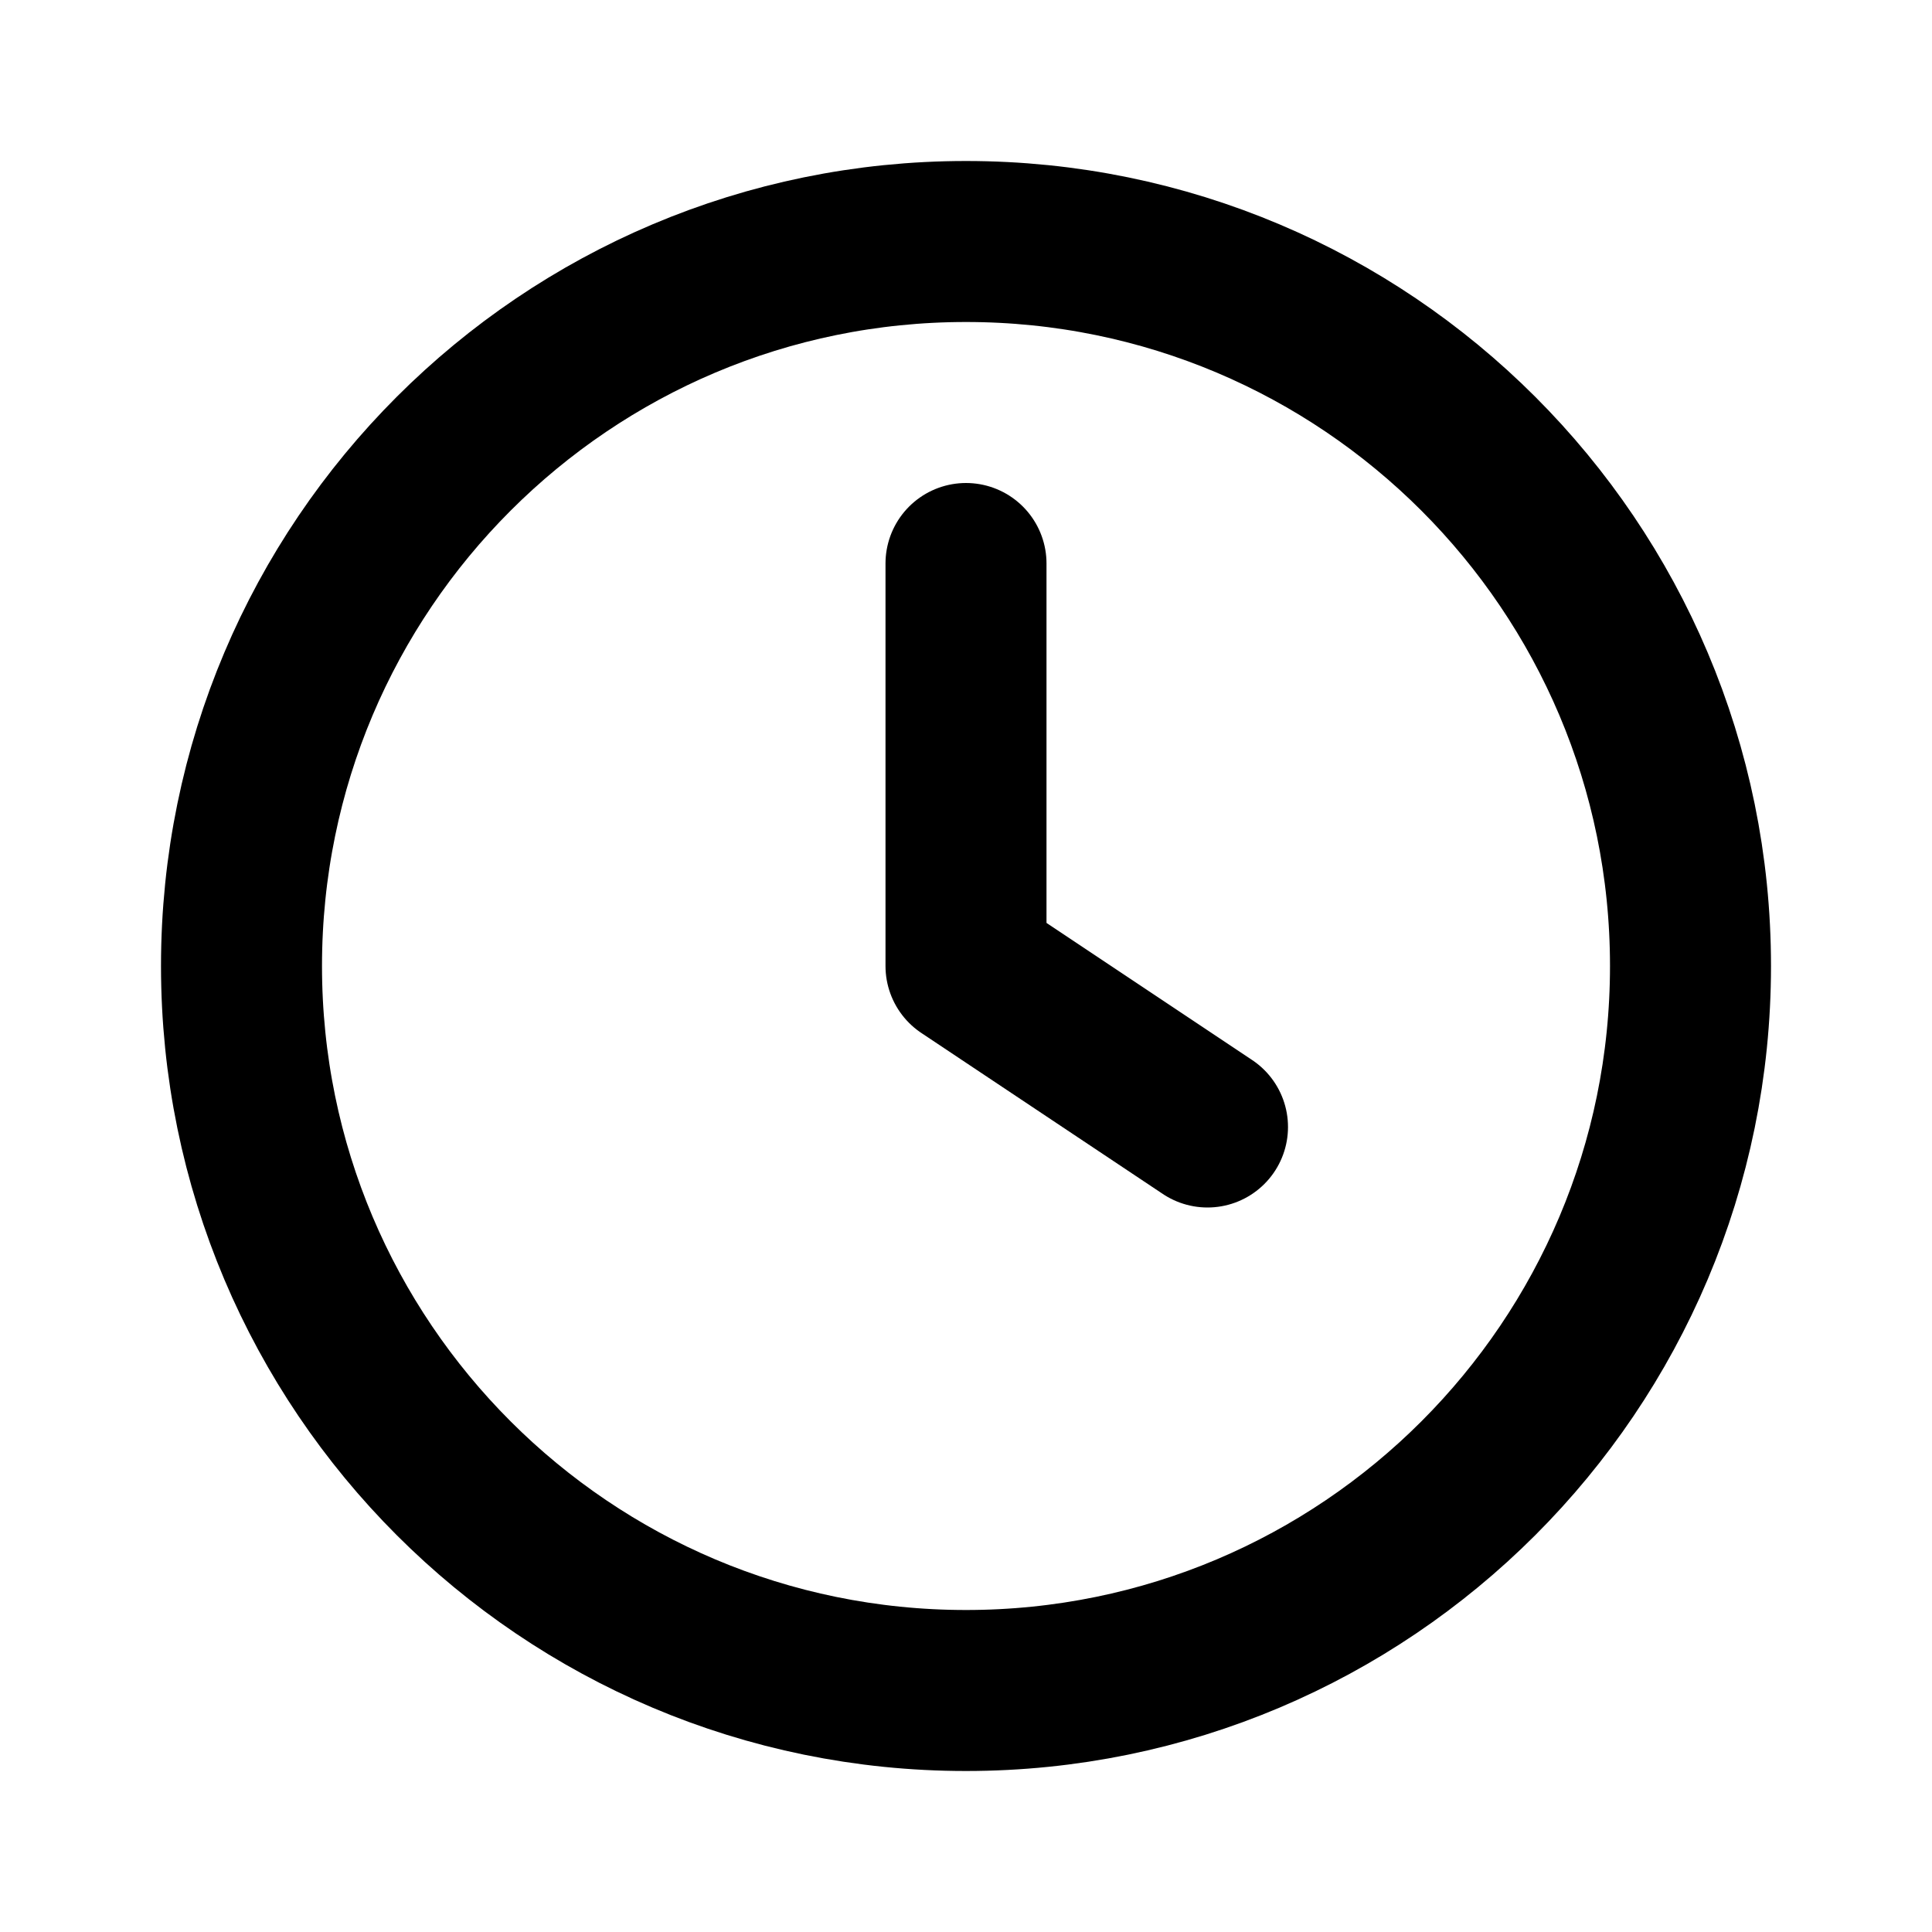
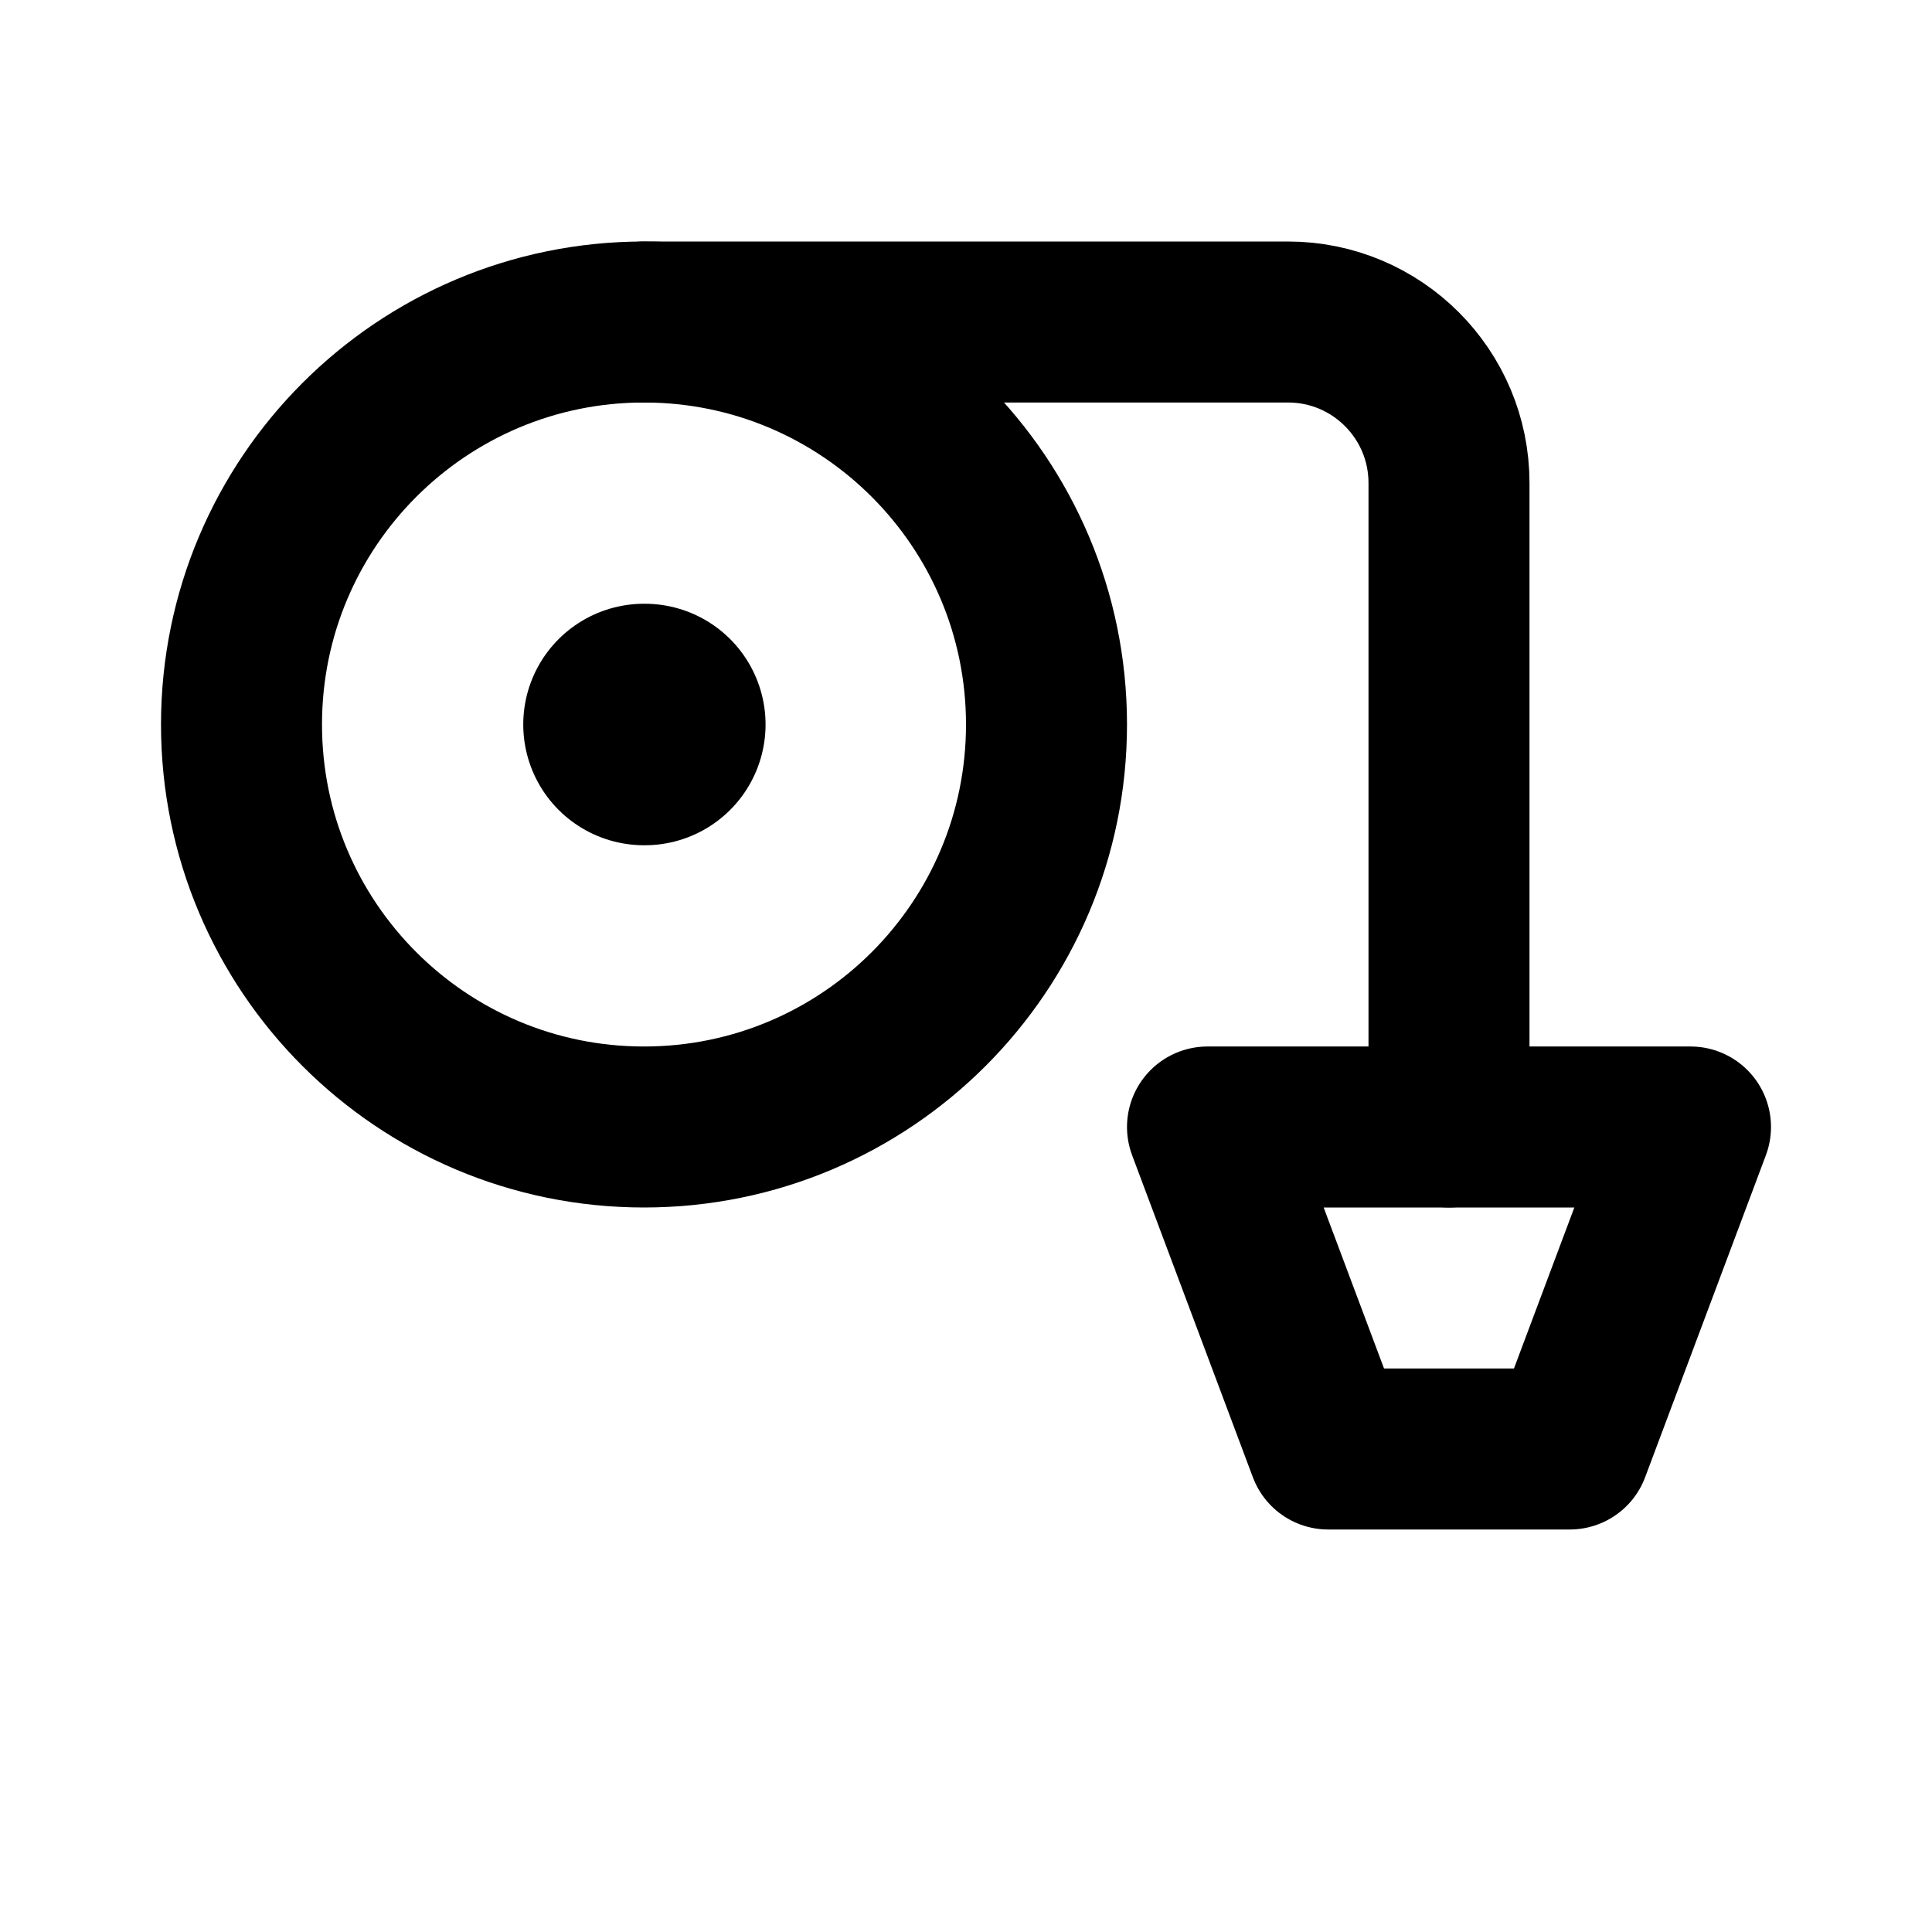
<svg xmlns="http://www.w3.org/2000/svg" viewBox="0 0 24 24" width="24" height="24" fill="none" stroke="currentColor" stroke-width="2" stroke-linecap="round" stroke-linejoin="round">
-   <circle cx="12" cy="12" r="9" />
-   <path d="M12 7v5l3 2" />
+   <circle cx="8" cy="9" r="5" />
+   <path stroke-width="3" d="M8 9h.01" />
+   <path d="M8 4h8a2 2 0 012 2v8" />
+   <path d="M15 14h6l-1.5 4h-3z" />
</svg>
